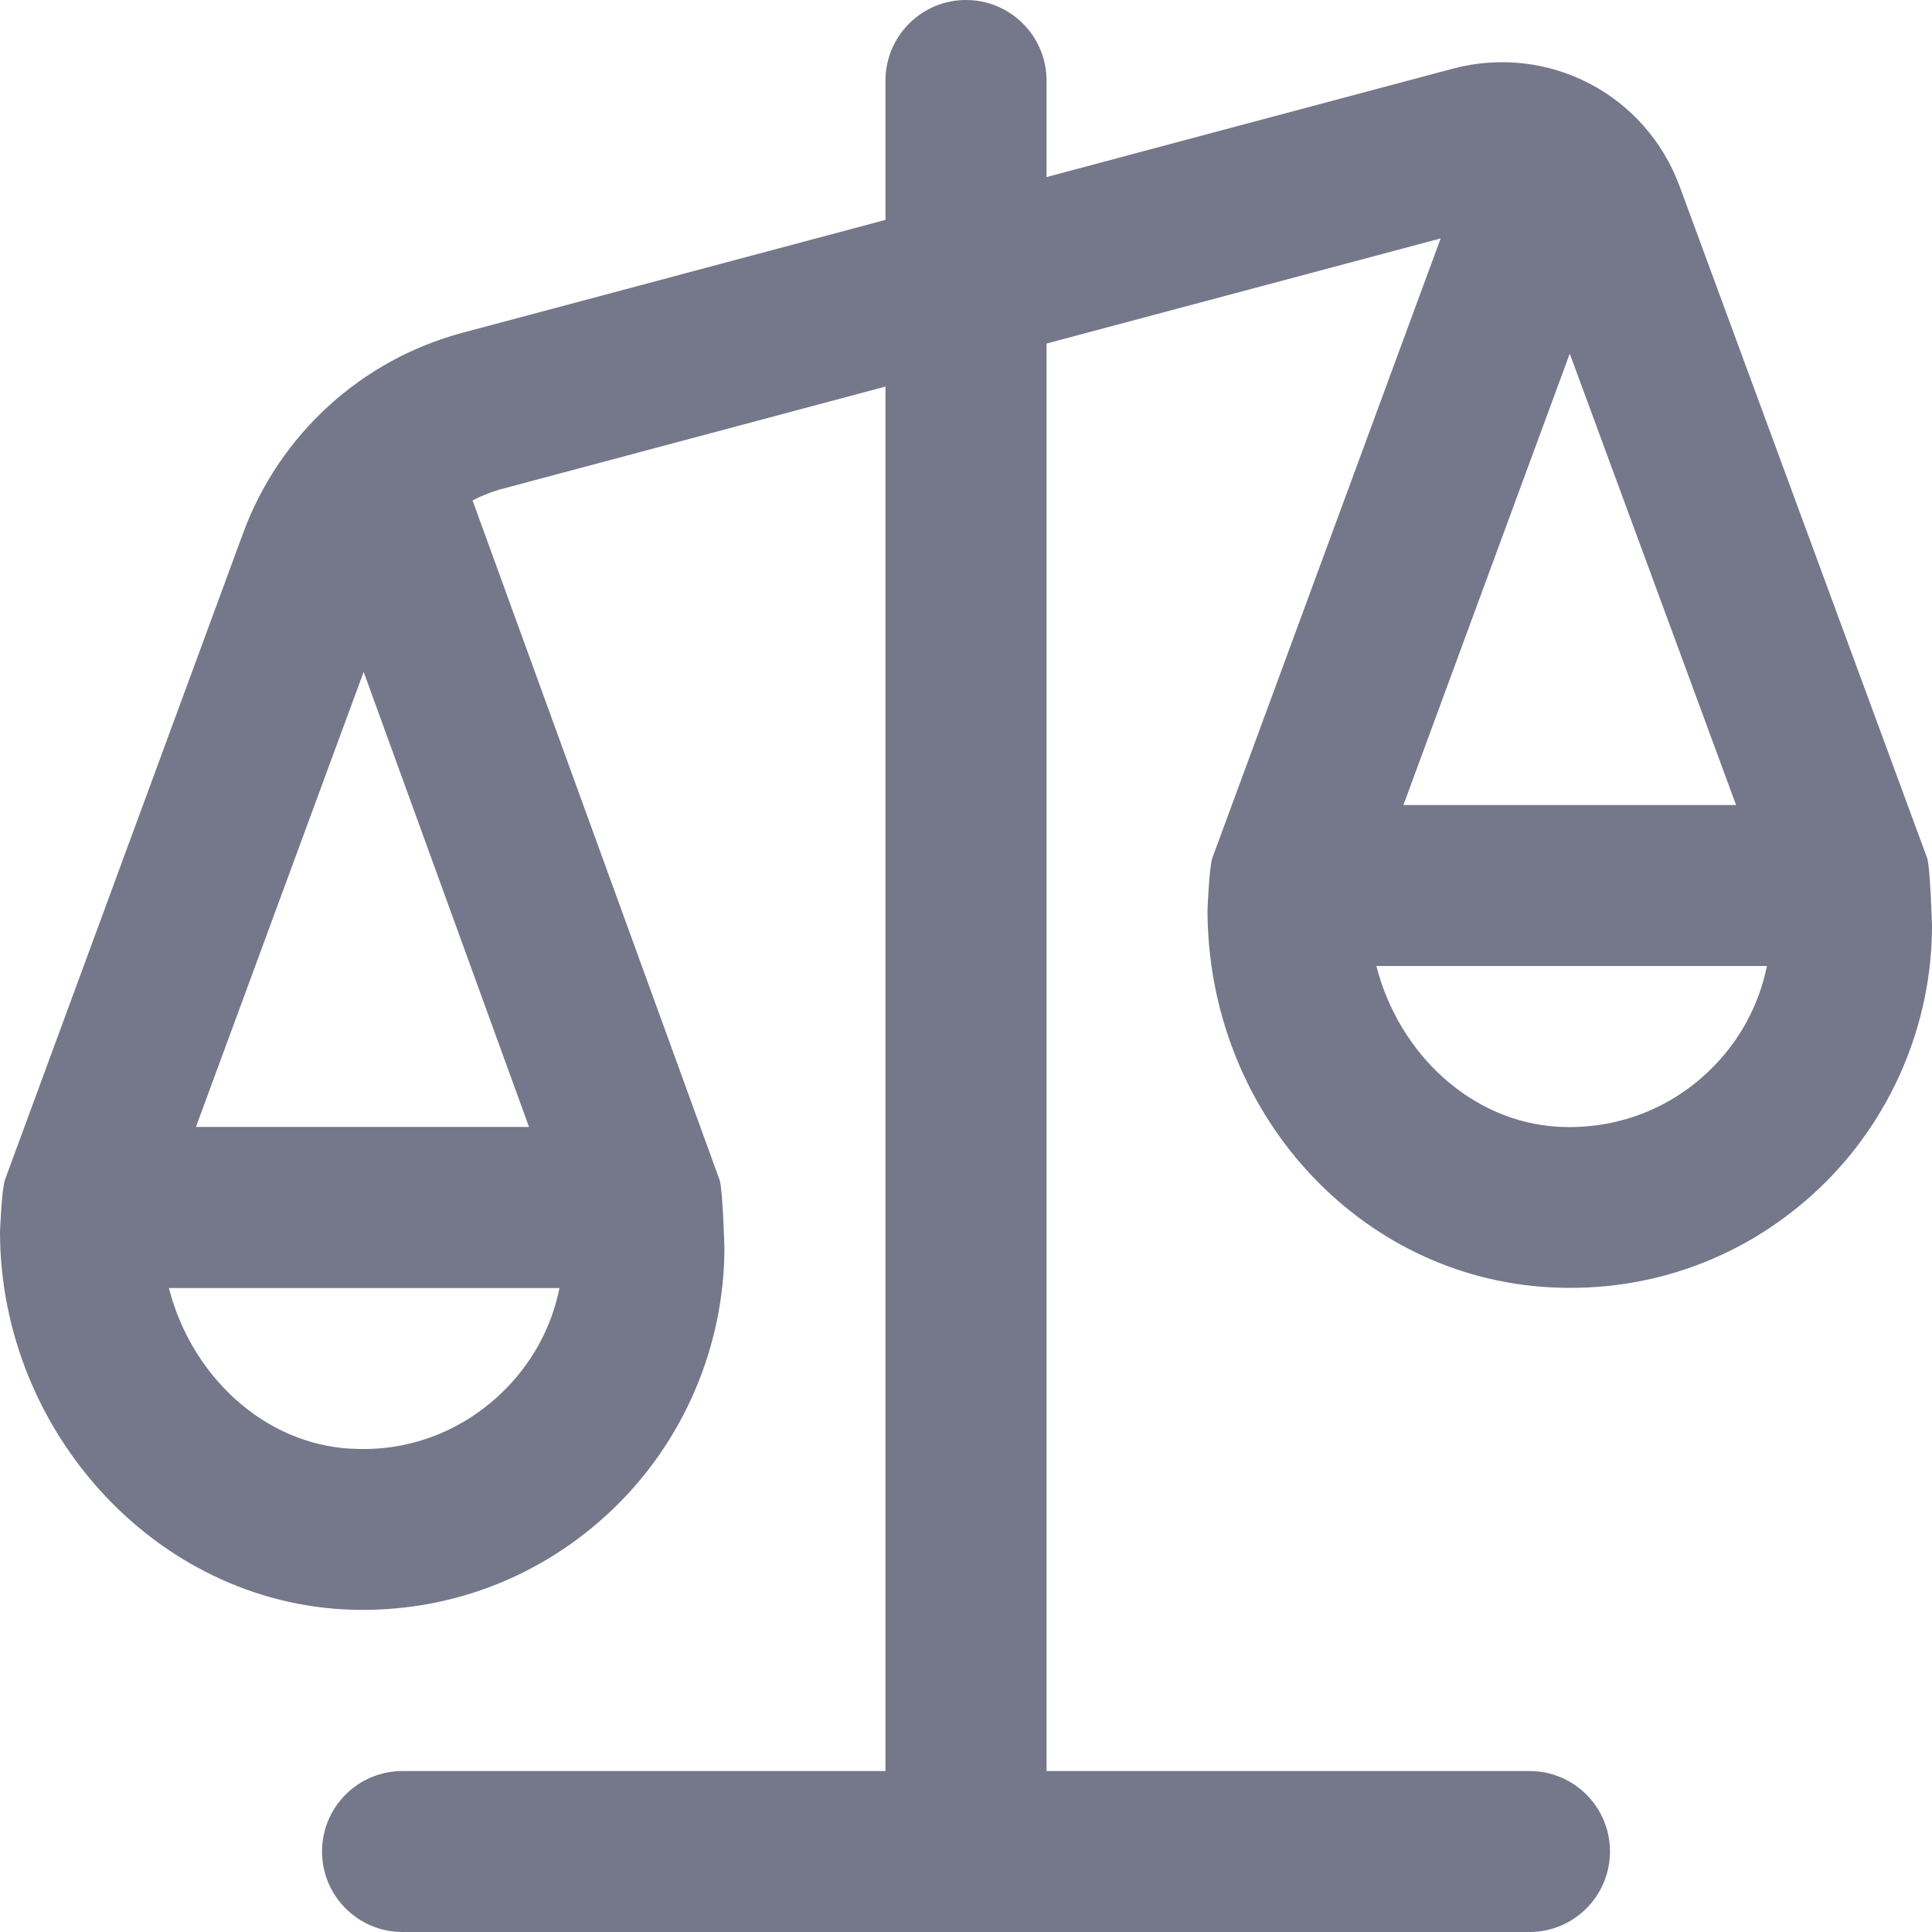
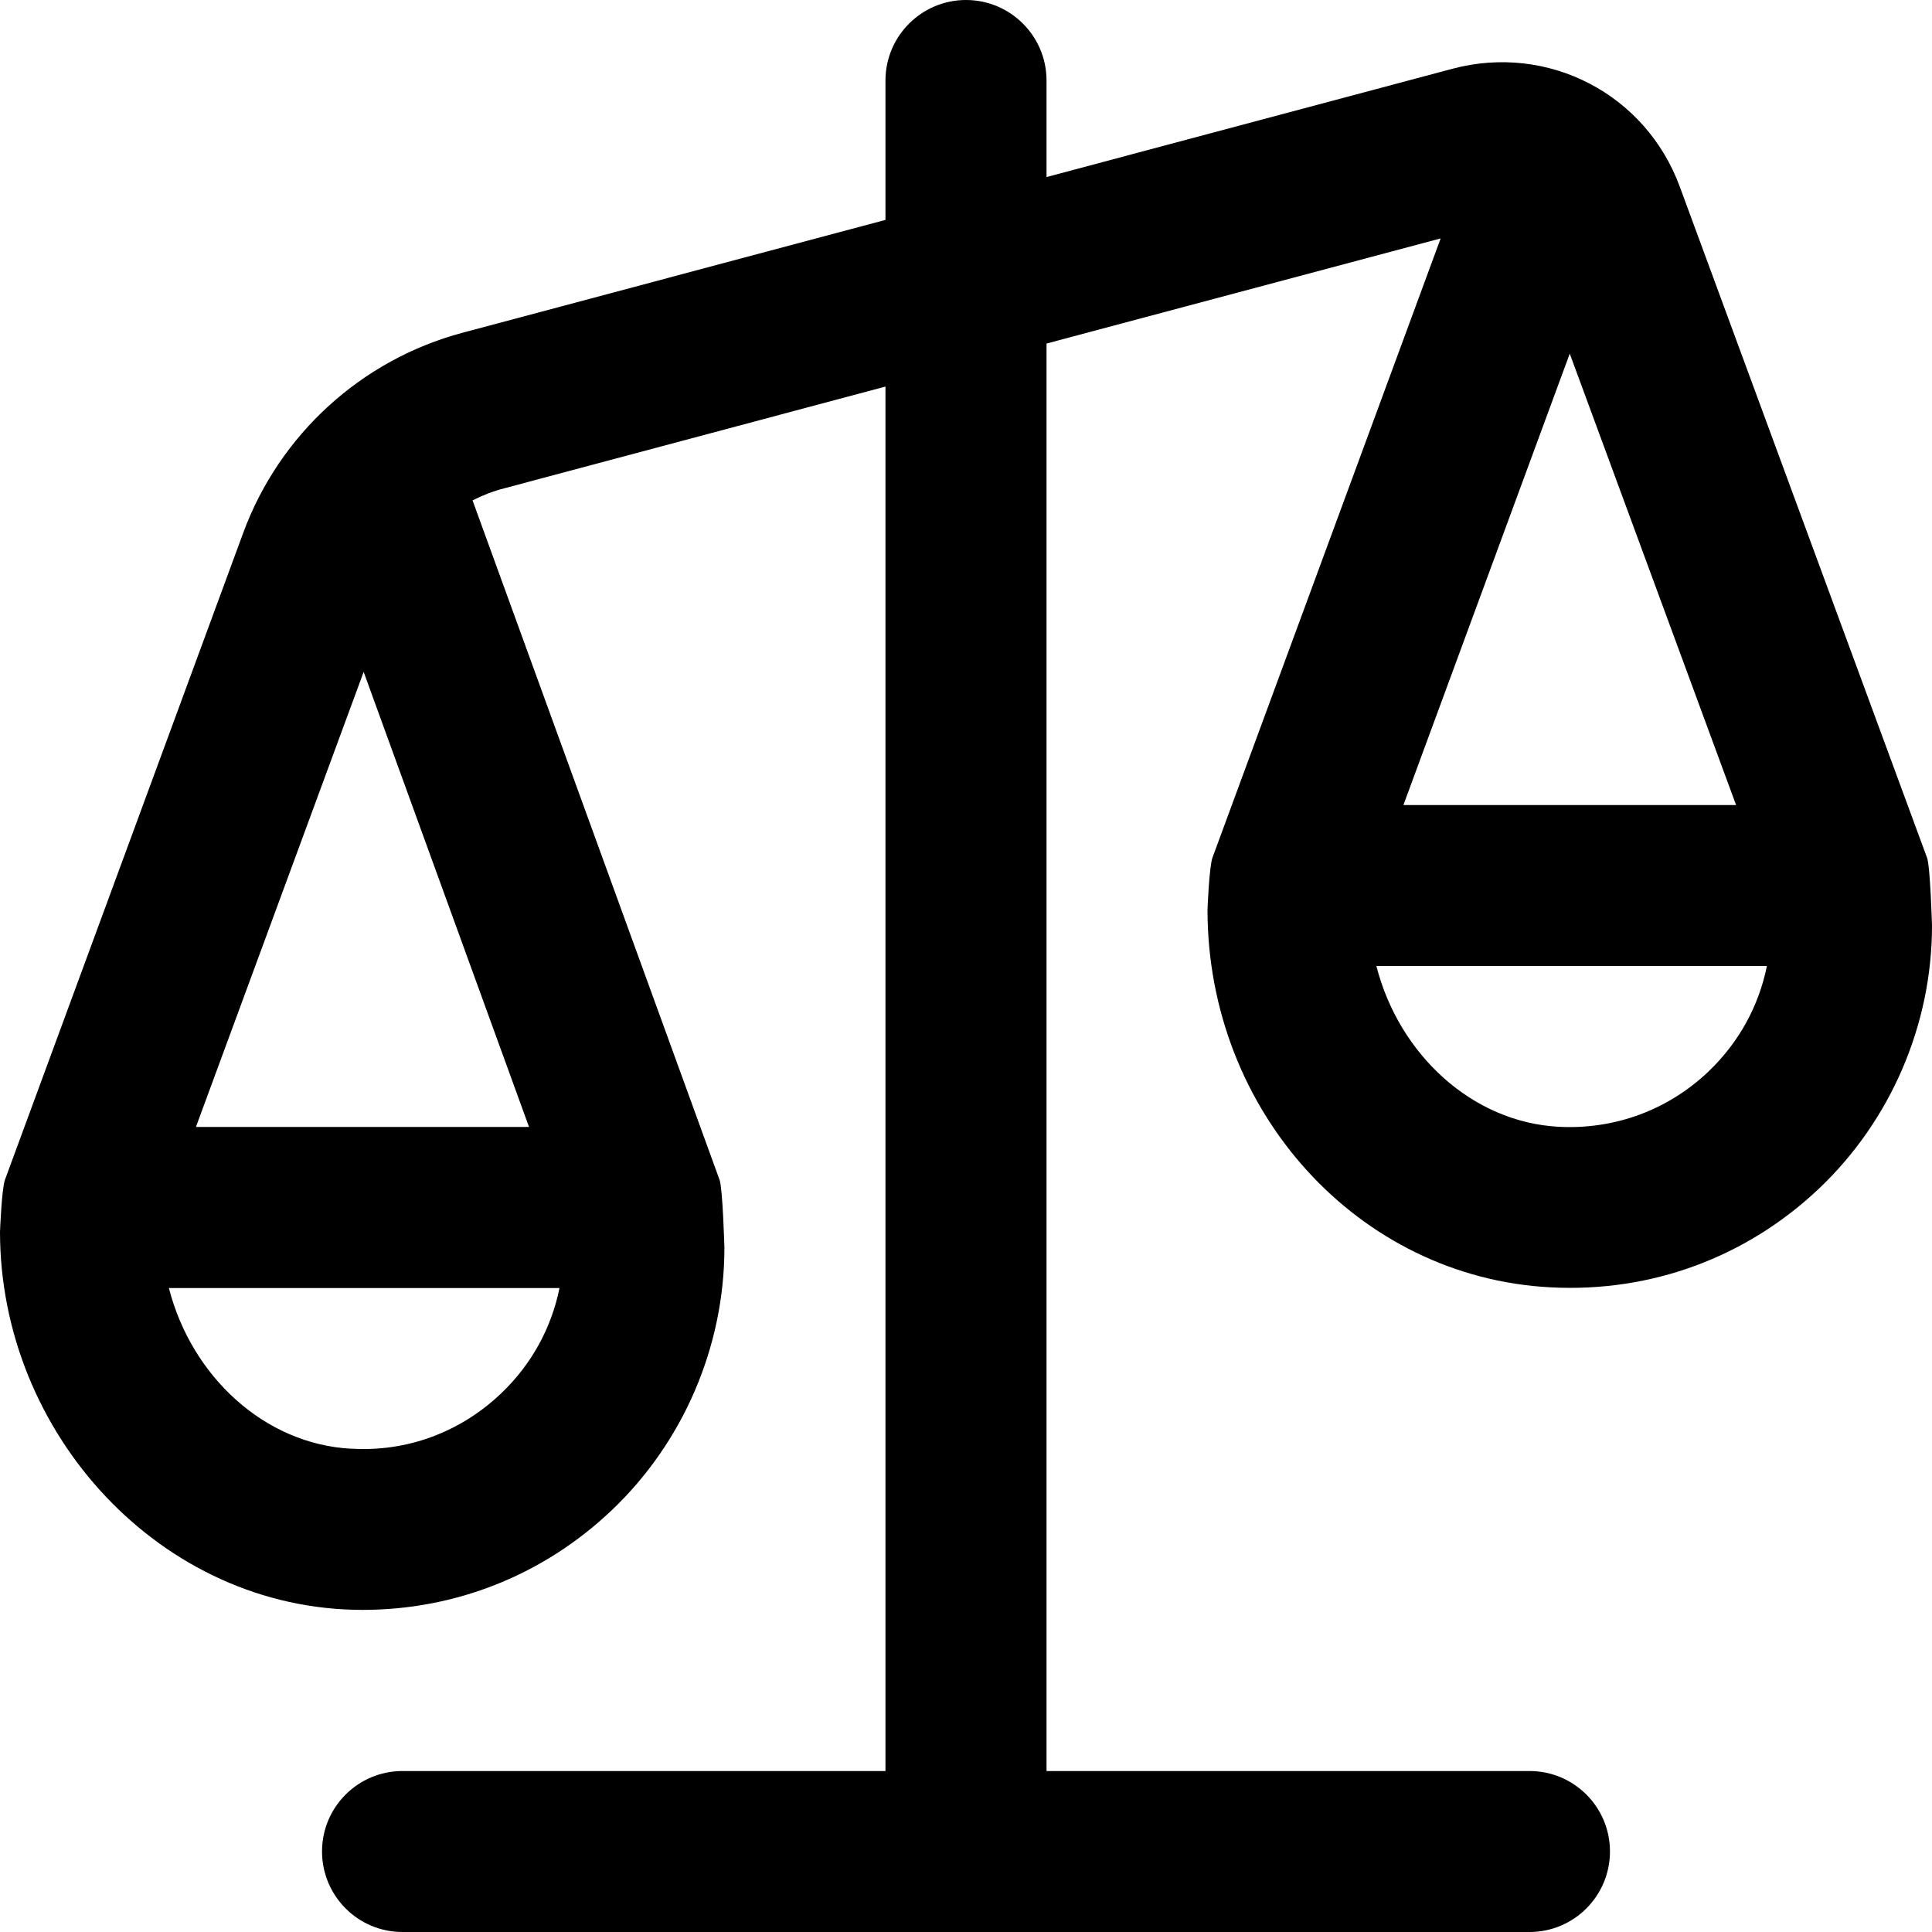
<svg xmlns="http://www.w3.org/2000/svg" width="22" height="22" viewBox="0 0 22 22" fill="none">
-   <path d="M21.943 9.766L19.128 2.126C18.74 1.071 17.63 0.493 16.539 0.783L11.917 2.016V0.917C11.917 0.411 11.506 0 11 0C10.494 0 10.083 0.411 10.083 0.917V2.504L5.267 3.789C4.117 4.096 3.184 4.946 2.771 6.064L0.057 13.433C0.019 13.535 0 14.026 0 14.026C0 16.323 1.833 18.332 4.128 18.332C5.189 18.332 6.189 17.935 6.964 17.199C7.781 16.424 8.249 15.333 8.249 14.207C8.249 14.207 8.23 13.536 8.194 13.436L5.381 5.698C5.495 5.64 5.615 5.593 5.74 5.561L10.083 4.402V20.167H4.583C4.077 20.167 3.667 20.577 3.667 21.083C3.667 21.589 4.077 22 4.583 22H17.417C17.923 22 18.333 21.589 18.333 21.083C18.333 20.577 17.923 20.167 17.417 20.167H11.917V3.912L16.405 2.715L13.807 9.765C13.769 9.867 13.75 10.358 13.75 10.358C13.75 12.655 15.465 14.545 17.655 14.659C18.8 14.72 19.886 14.319 20.715 13.533C21.532 12.757 22 11.666 22 10.541C22 10.541 21.981 9.867 21.943 9.765V9.766ZM4 16.497C3.009 16.445 2.18 15.67 1.923 14.667H6.371C6.279 15.124 6.05 15.541 5.703 15.87C5.242 16.308 4.635 16.535 4.001 16.496L4 16.497ZM6.024 12.833H2.231L4.141 7.651L6.024 12.833ZM17.875 4.027L19.769 9.167H15.981L17.875 4.027ZM17.75 12.831C16.759 12.778 15.93 12.004 15.673 11H20.12C20.028 11.457 19.799 11.874 19.452 12.204C18.991 12.642 18.384 12.864 17.75 12.831Z" fill="#75778A" />
+   <path d="M21.943 9.766L19.128 2.126C18.74 1.071 17.63 0.493 16.539 0.783L11.917 2.016V0.917C11.917 0.411 11.506 0 11 0C10.494 0 10.083 0.411 10.083 0.917V2.504L5.267 3.789C4.117 4.096 3.184 4.946 2.771 6.064L0.057 13.433C0.019 13.535 0 14.026 0 14.026C0 16.323 1.833 18.332 4.128 18.332C5.189 18.332 6.189 17.935 6.964 17.199C7.781 16.424 8.249 15.333 8.249 14.207C8.249 14.207 8.23 13.536 8.194 13.436L5.381 5.698C5.495 5.64 5.615 5.593 5.74 5.561L10.083 4.402V20.167H4.583C4.077 20.167 3.667 20.577 3.667 21.083C3.667 21.589 4.077 22 4.583 22H17.417C17.923 22 18.333 21.589 18.333 21.083C18.333 20.577 17.923 20.167 17.417 20.167H11.917V3.912L16.405 2.715L13.807 9.765C13.769 9.867 13.75 10.358 13.75 10.358C13.75 12.655 15.465 14.545 17.655 14.659C18.8 14.72 19.886 14.319 20.715 13.533C21.532 12.757 22 11.666 22 10.541C22 10.541 21.981 9.867 21.943 9.765V9.766ZM4 16.497C3.009 16.445 2.18 15.67 1.923 14.667H6.371C6.279 15.124 6.05 15.541 5.703 15.87C5.242 16.308 4.635 16.535 4.001 16.496L4 16.497ZM6.024 12.833H2.231L4.141 7.651L6.024 12.833ZM17.875 4.027L19.769 9.167H15.981L17.875 4.027ZM17.75 12.831C16.759 12.778 15.93 12.004 15.673 11H20.12C20.028 11.457 19.799 11.874 19.452 12.204C18.991 12.642 18.384 12.864 17.75 12.831Z" fill="currentColor" />
</svg>
